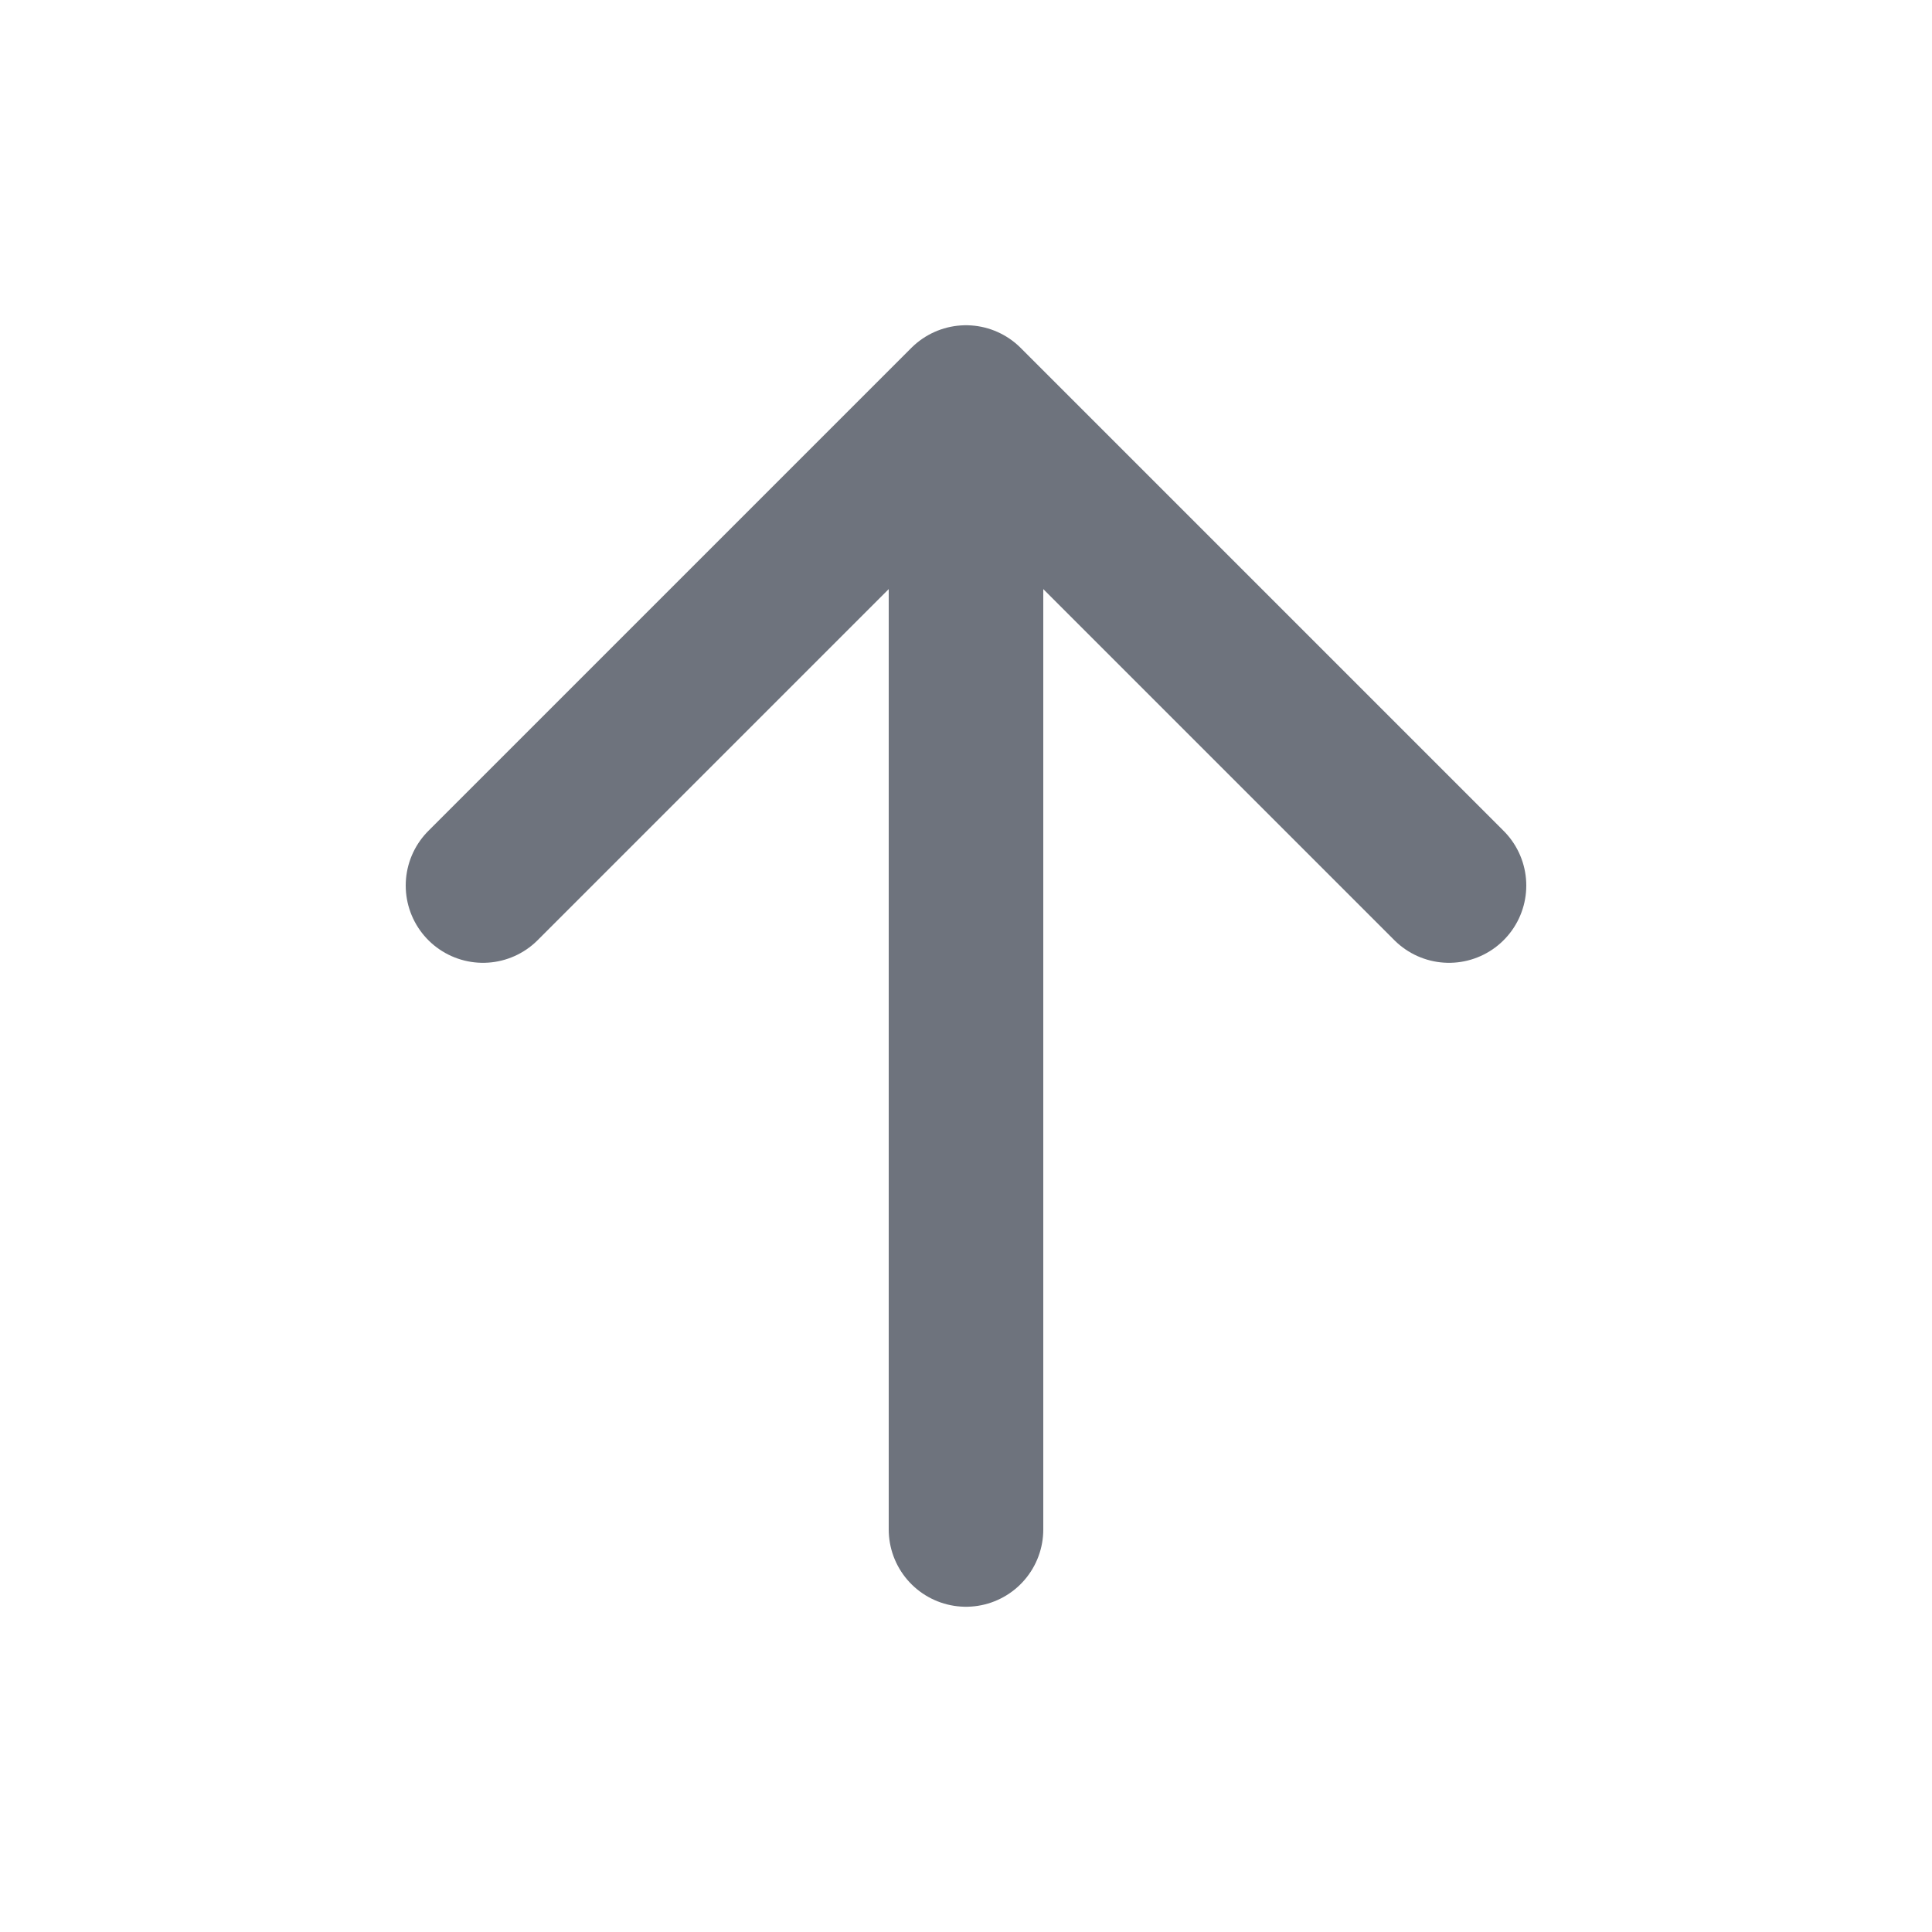
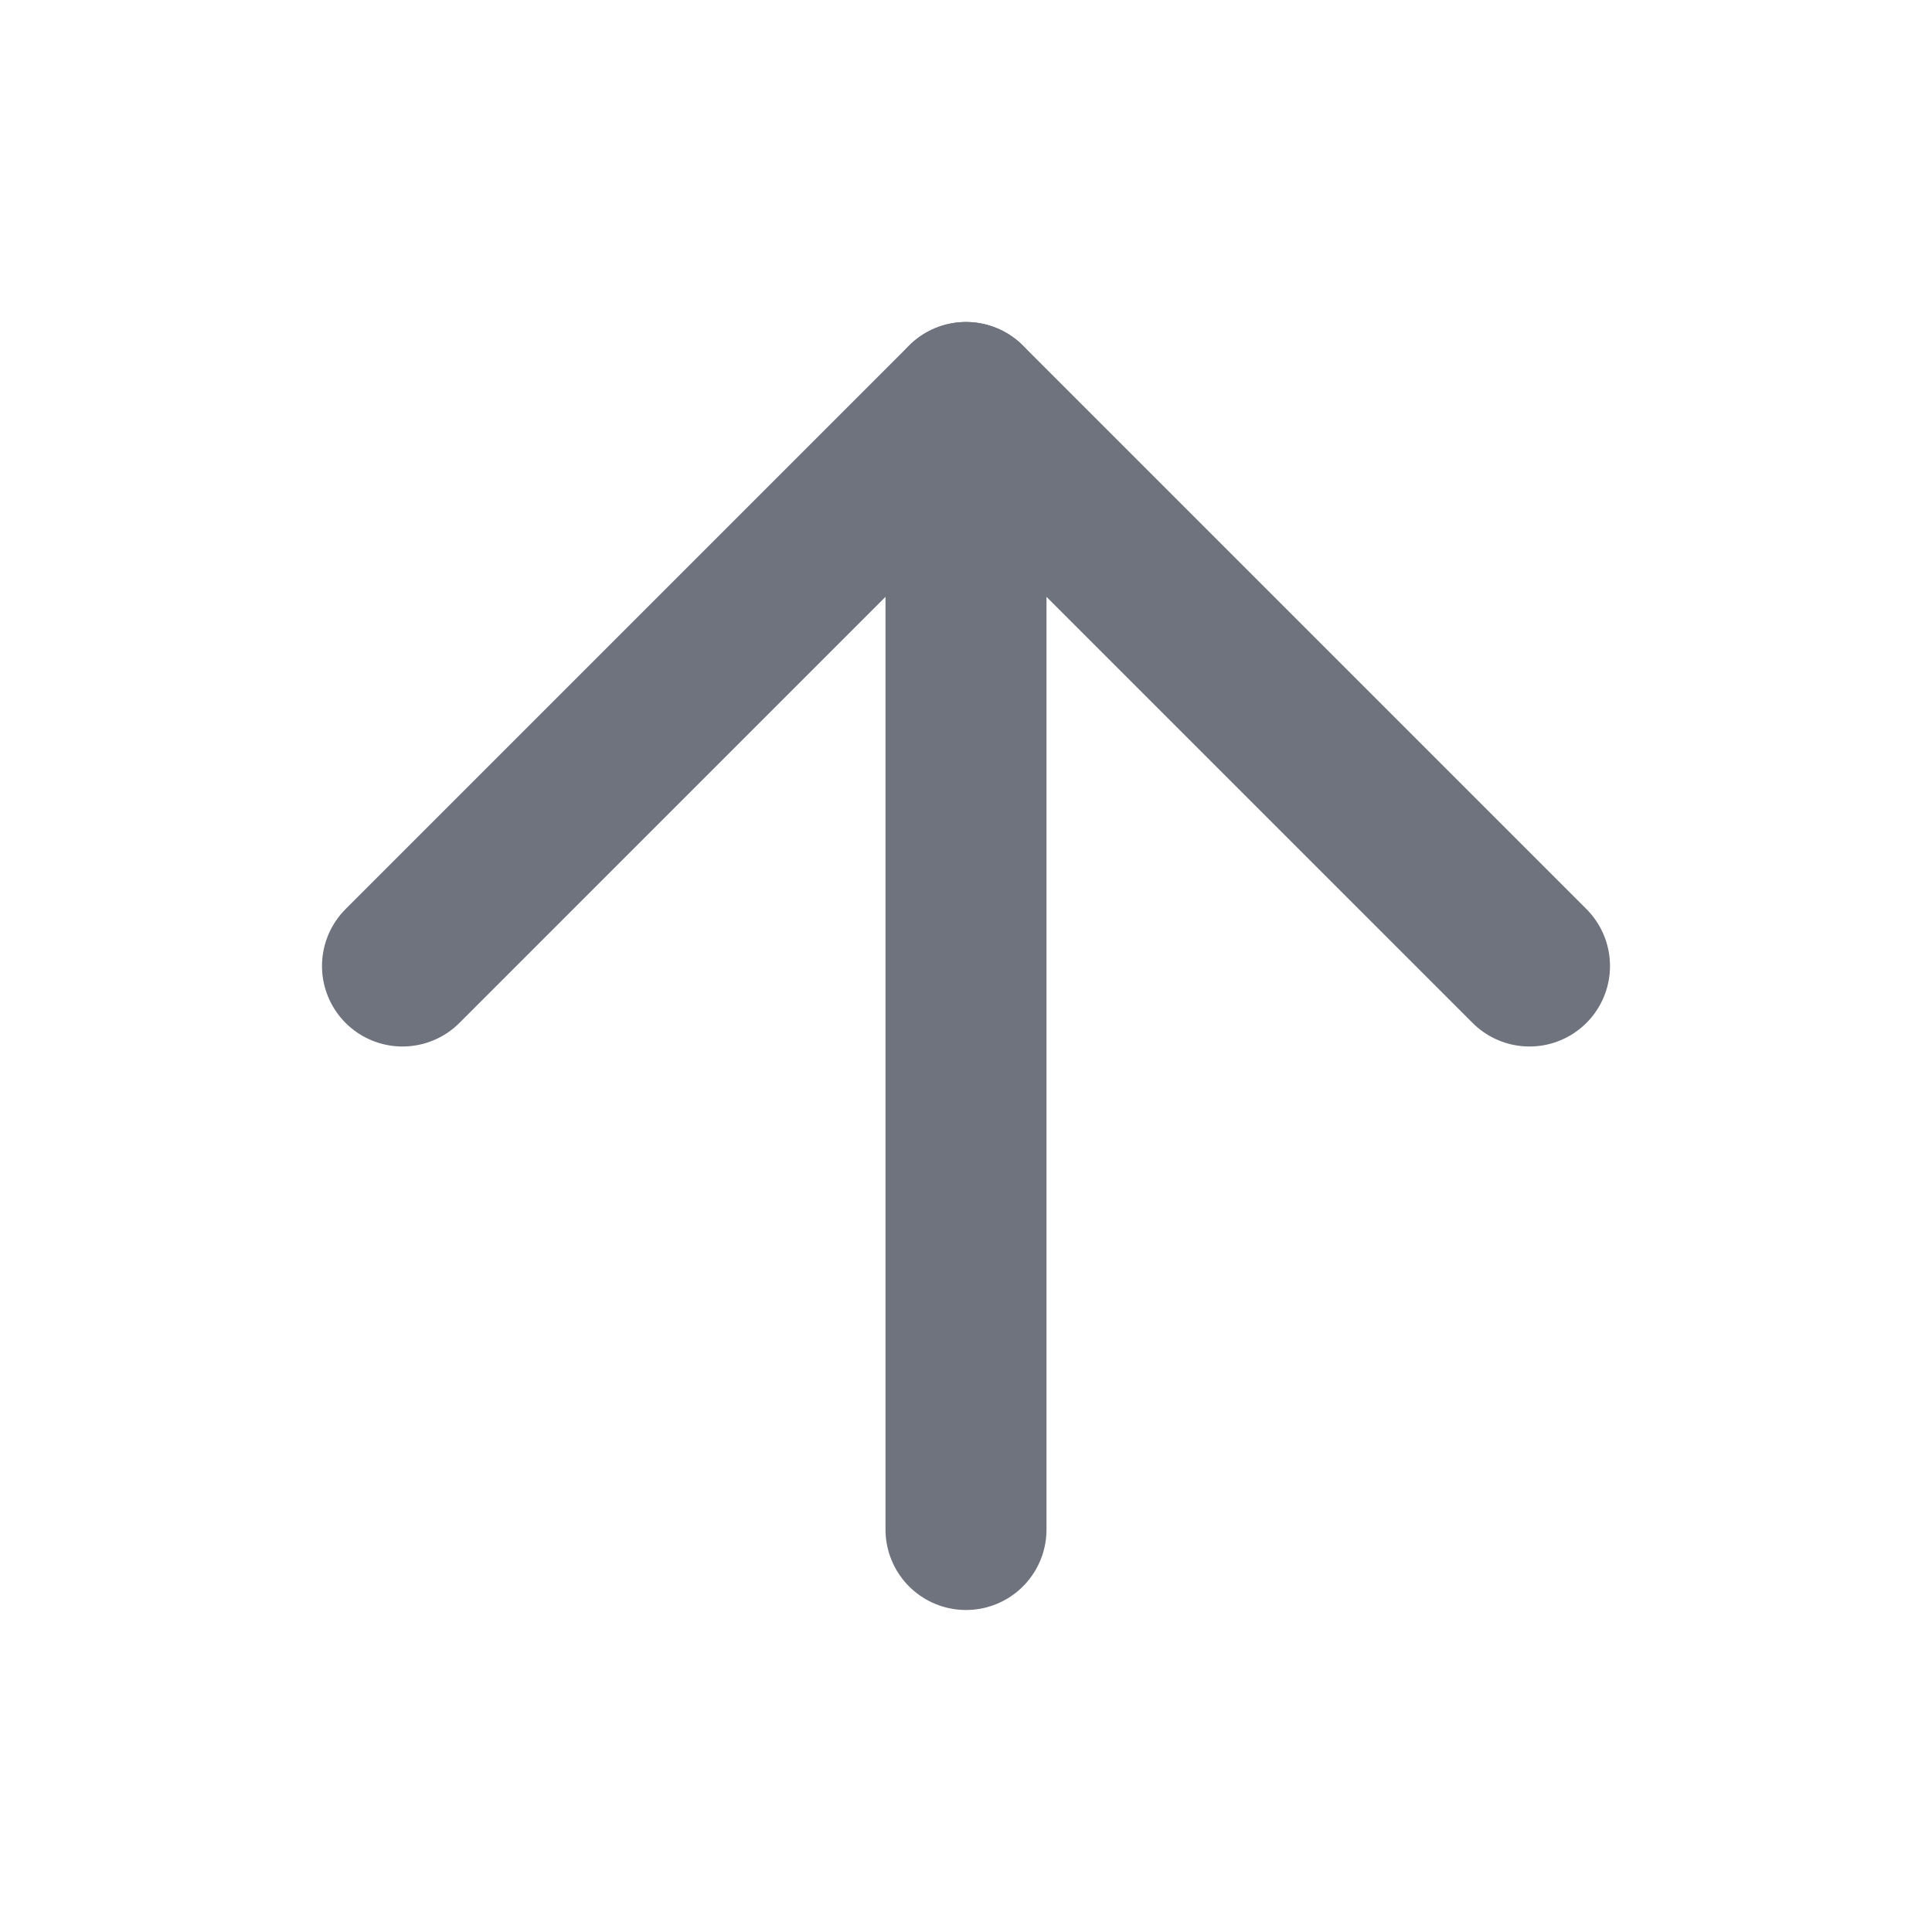
- <svg xmlns="http://www.w3.org/2000/svg" width="20" height="20" viewBox="0 0 20 20" fill="none">
-   <path d="M10 15.833V4.167M15 9.167L10 4.167L5 9.167" stroke="#6E737D" stroke-width="1.6" stroke-linecap="round" stroke-linejoin="round" />
+ <svg xmlns="http://www.w3.org/2000/svg" class="lucide lucide-arrow-up" width="24" height="24" viewBox="0 0 24 24" fill="none" stroke="#6E737D" stroke-width="2" stroke-linecap="round" stroke-linejoin="round">
+   <path d="m5 12 7-7 7 7" />
+   <path d="M12 19V5" />
</svg>
